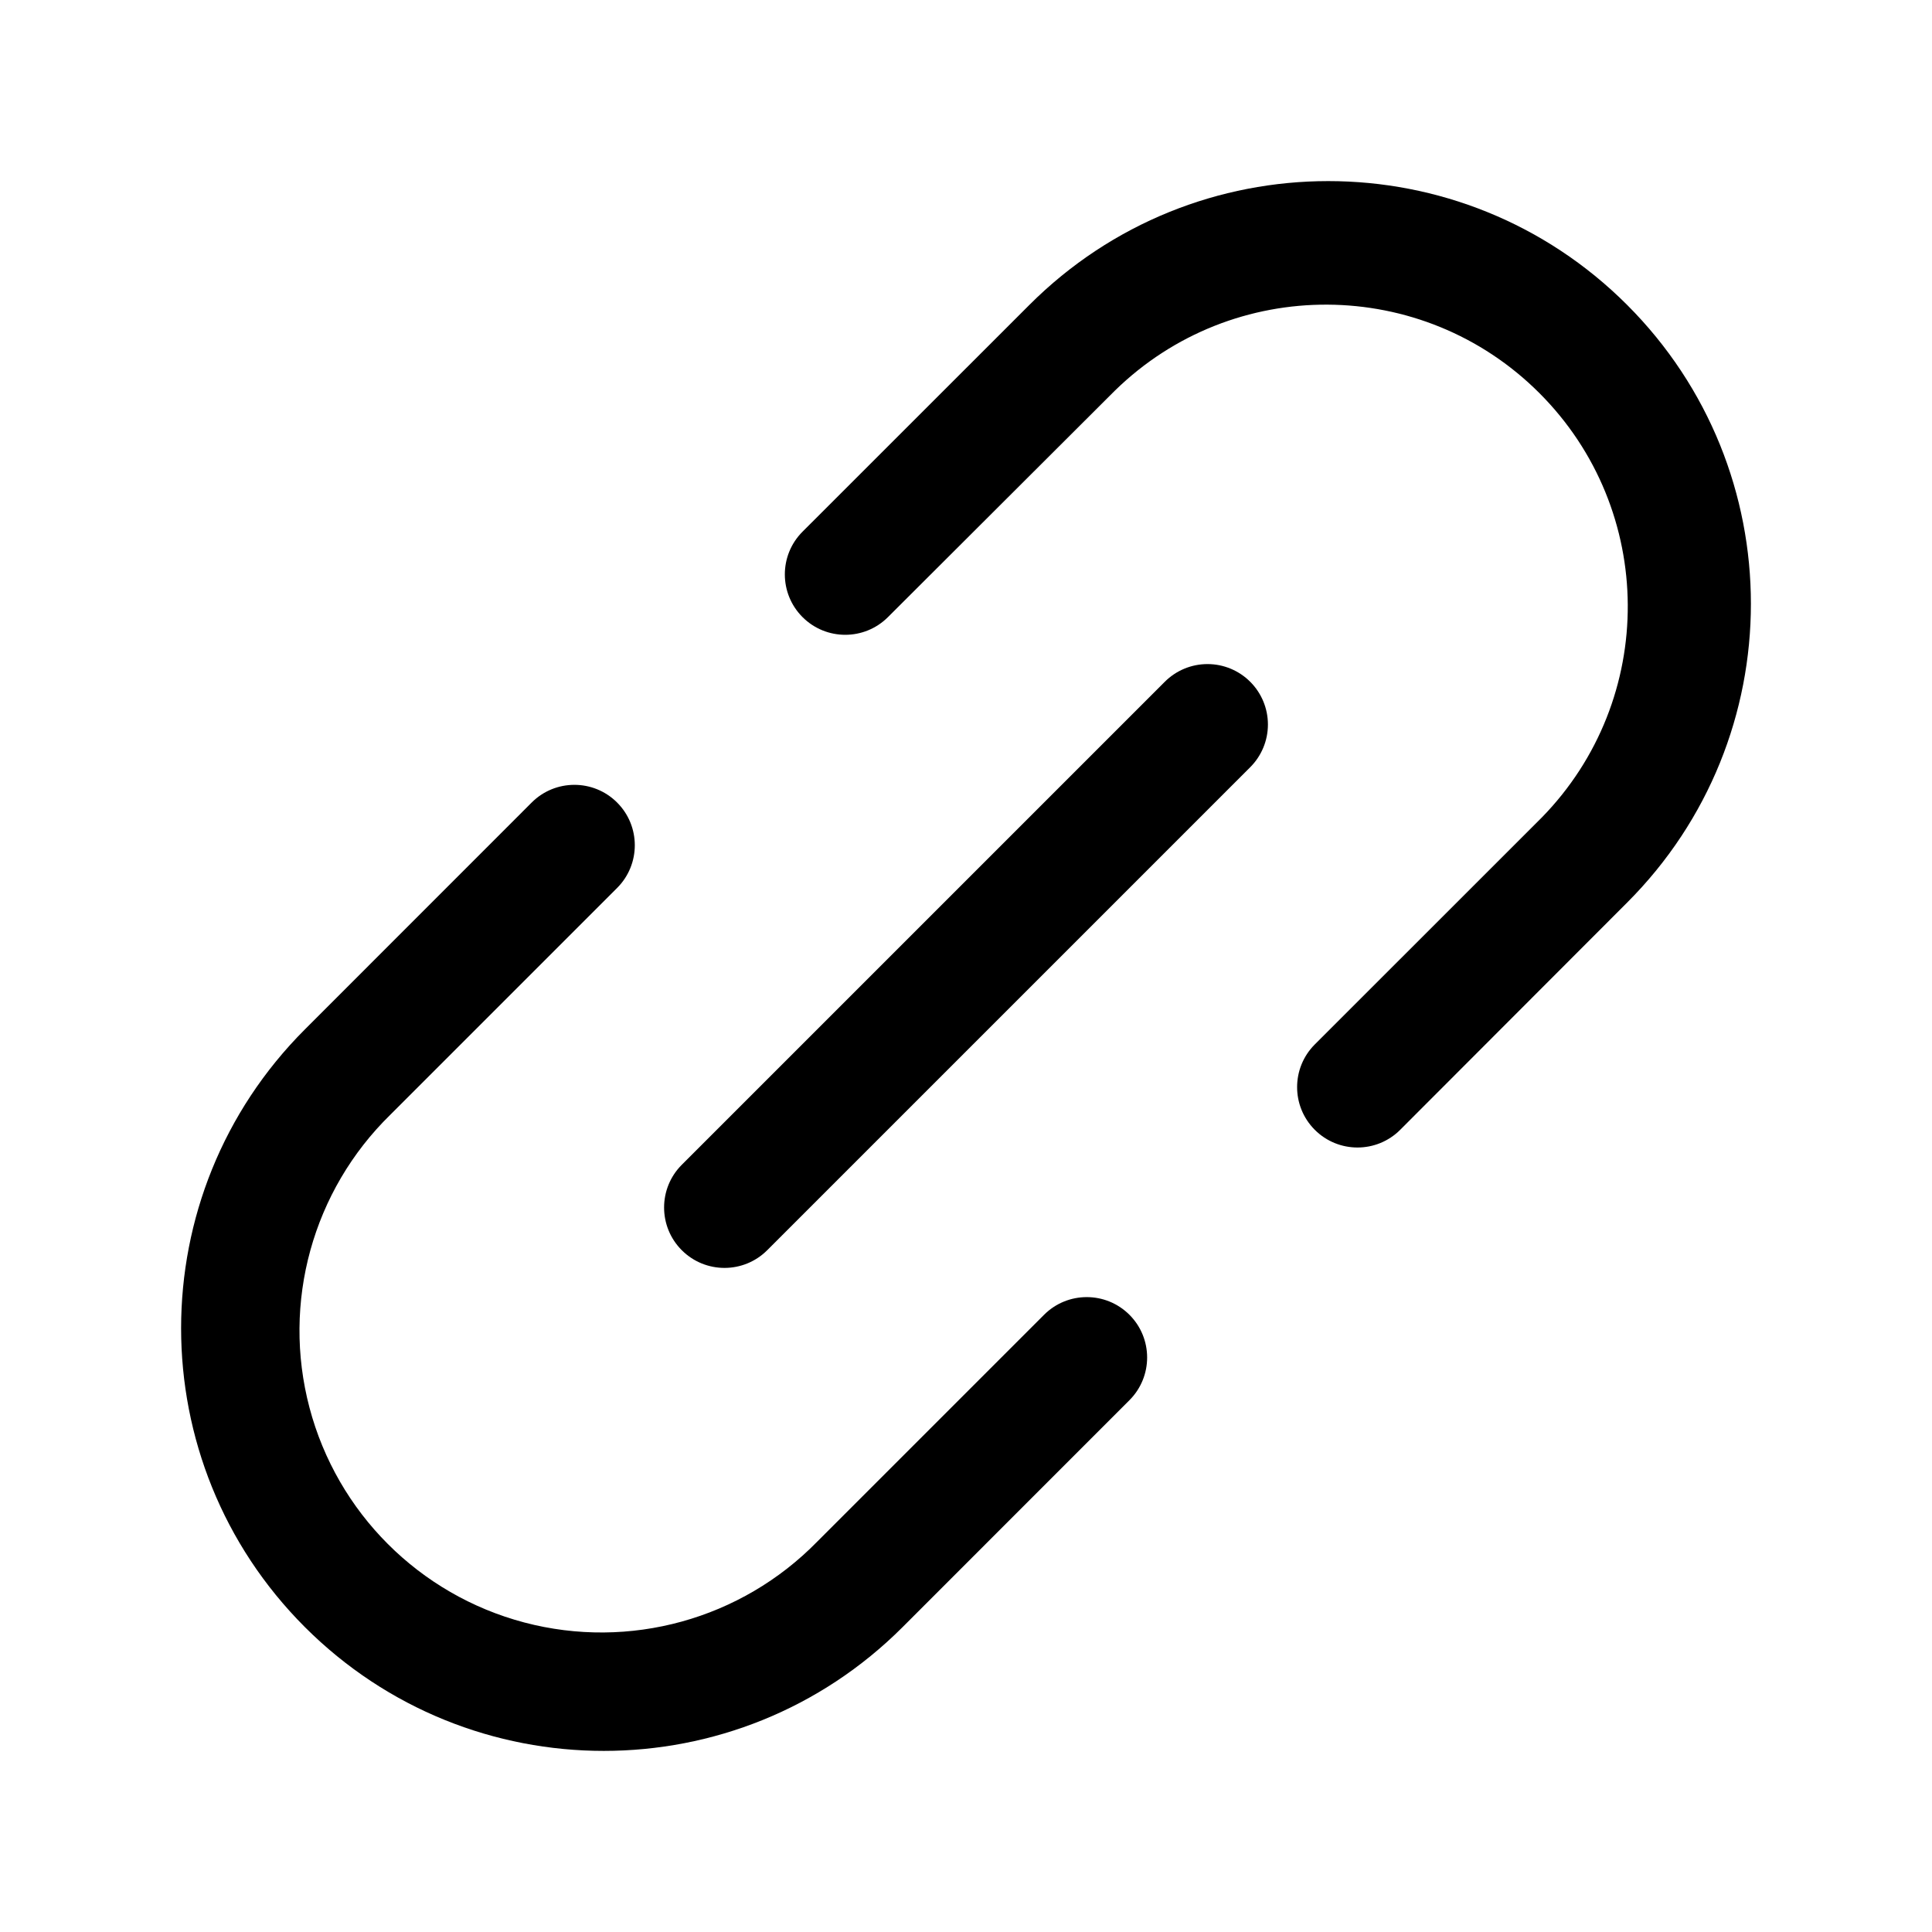
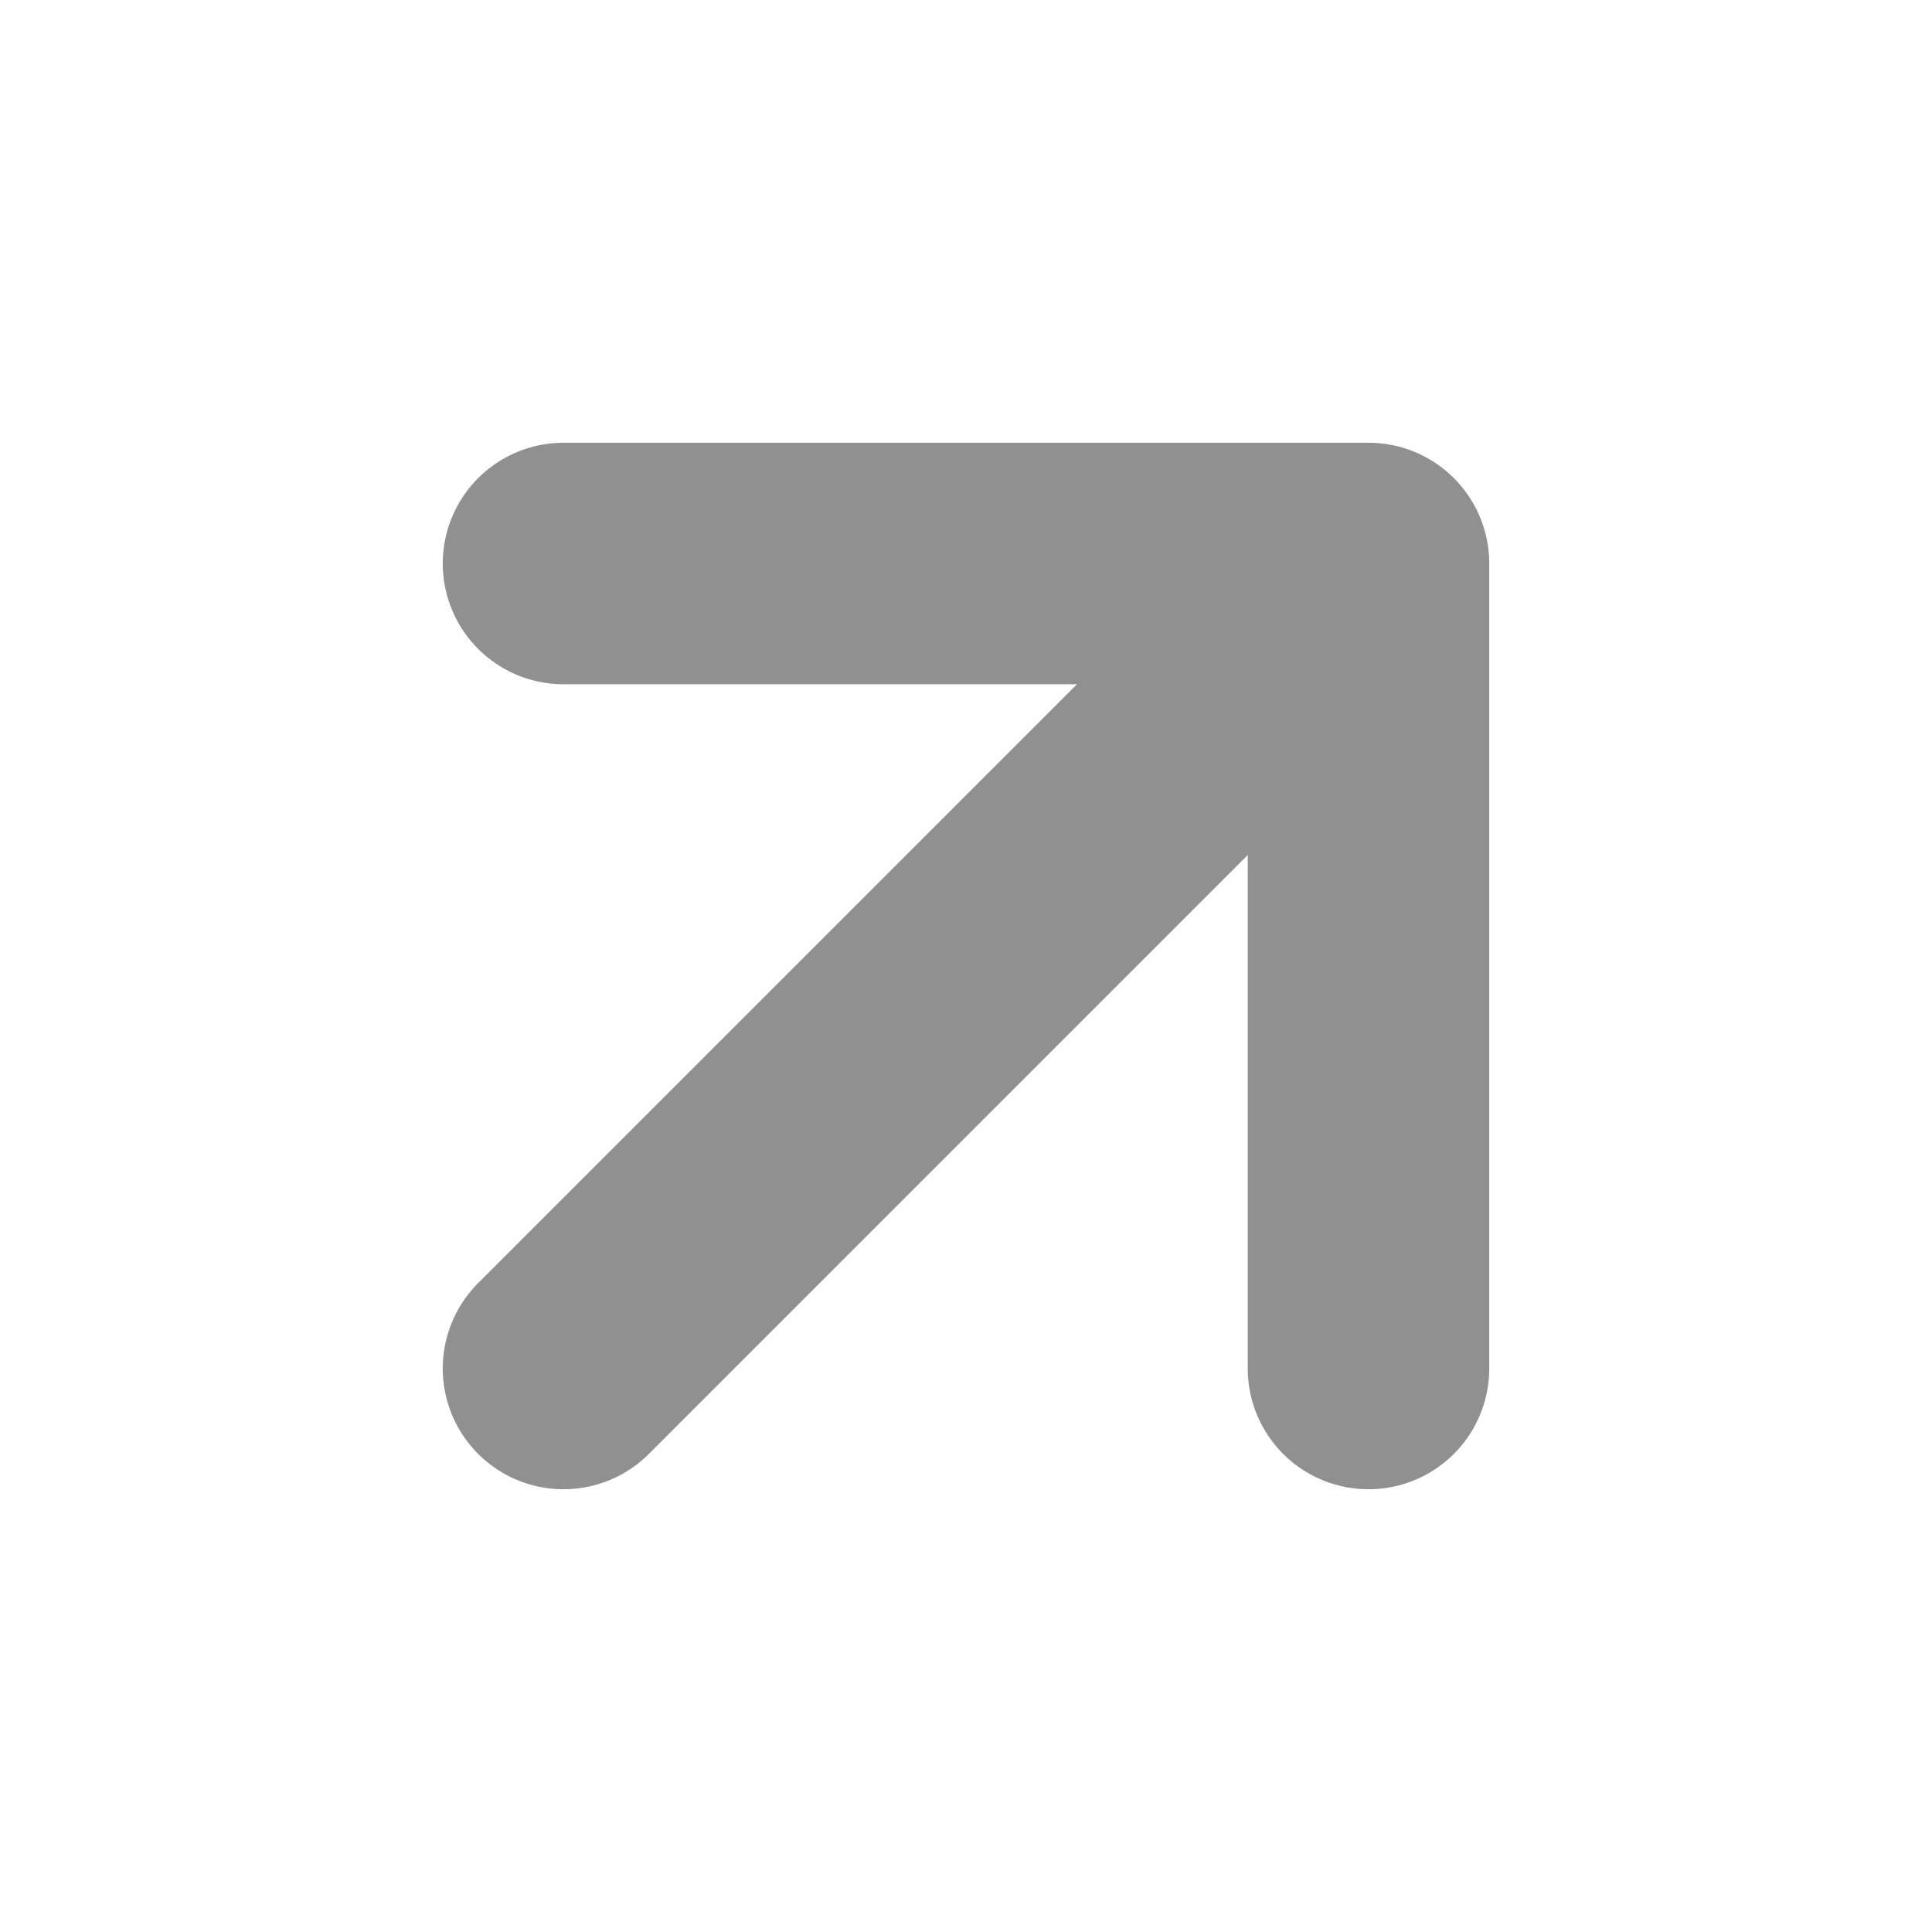
- <svg xmlns="http://www.w3.org/2000/svg" width="32" height="32" fill="#000000" viewBox="0 0 256 256">
-   <path d="M165.66,90.34a8,8,0,0,1,0,11.32l-64,64a8,8,0,0,1-11.32-11.32l64-64A8,8,0,0,1,165.66,90.34ZM215.6,40.4a56,56,0,0,0-79.2,0L106.34,70.45a8,8,0,0,0,11.32,11.32l30.06-30a40,40,0,0,1,56.57,56.56l-30.07,30.06a8,8,0,0,0,11.31,11.32L215.6,119.6a56,56,0,0,0,0-79.2ZM138.34,174.22l-30.06,30.06a40,40,0,1,1-56.56-56.57l30.05-30.05a8,8,0,0,0-11.32-11.32L40.4,136.4a56,56,0,0,0,79.2,79.2l30.06-30.07a8,8,0,0,0-11.32-11.31Z" />
+ <svg xmlns="http://www.w3.org/2000/svg" width="32" height="32" viewBox="0 0 24 24">
+   <path fill="none" stroke="#909090" stroke-linecap="round" stroke-linejoin="round" stroke-width="3" d="M7 7h10m0 0v10m0-10L7 17" />
</svg>
